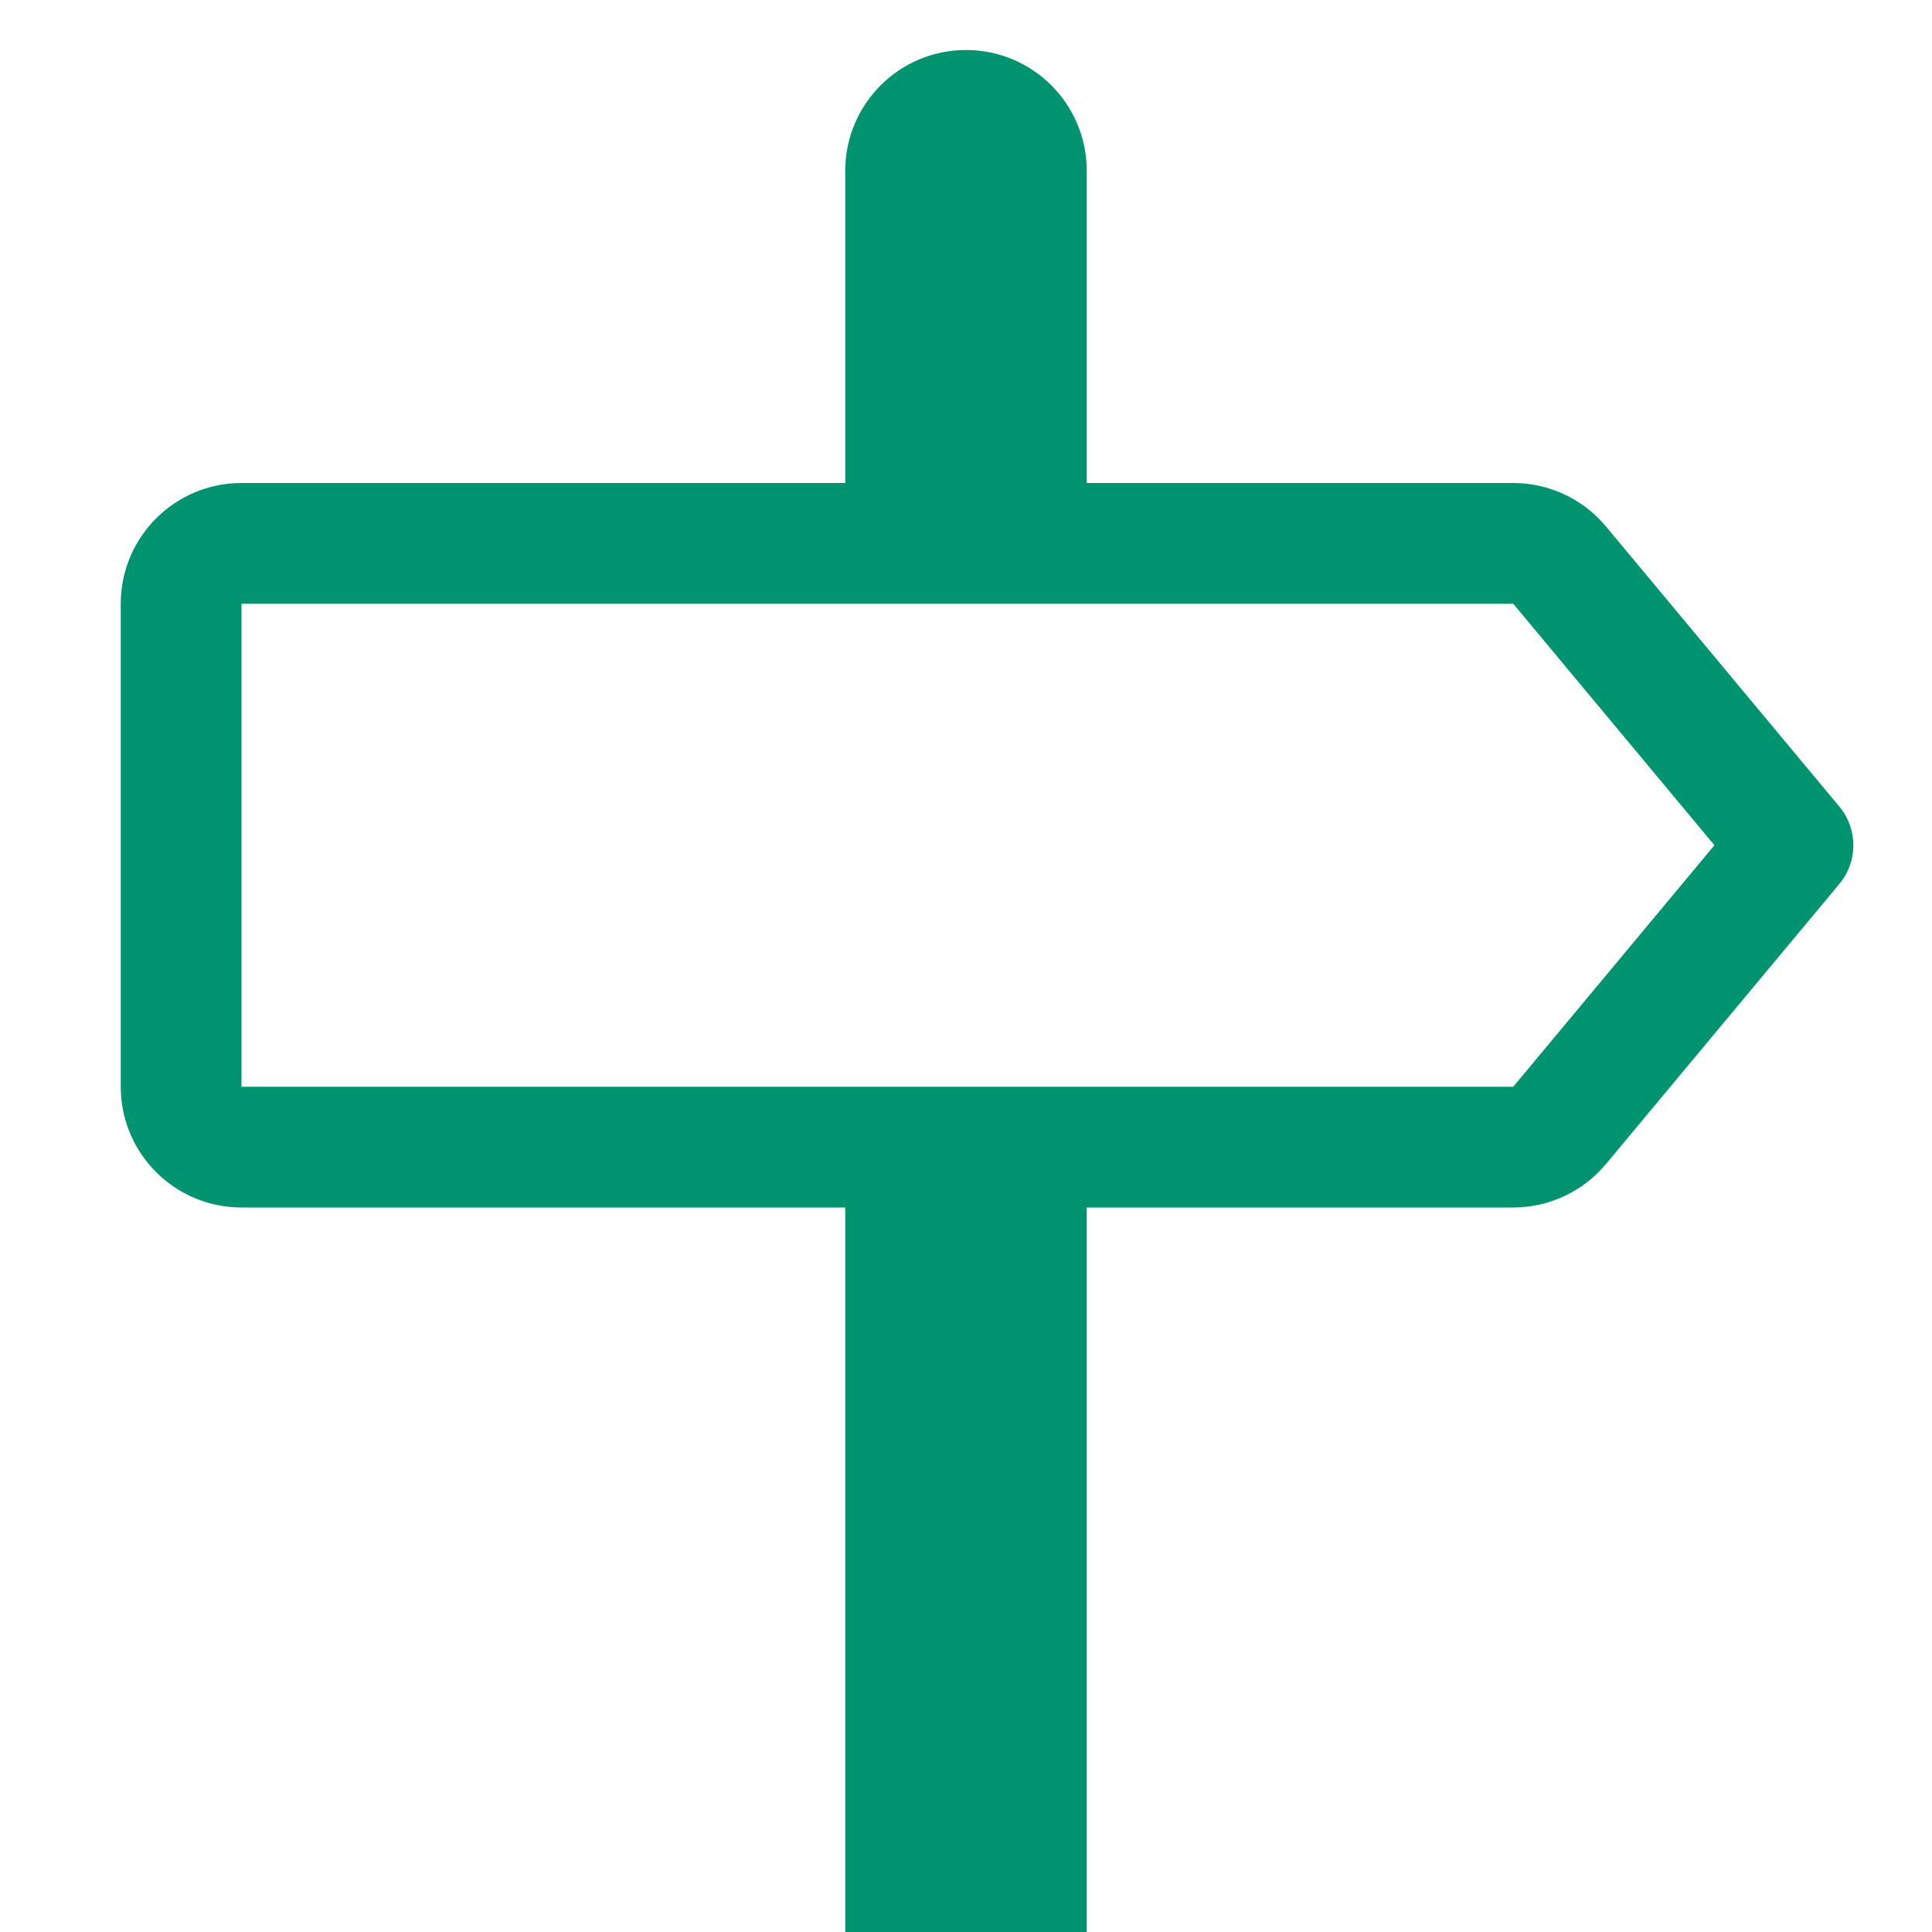
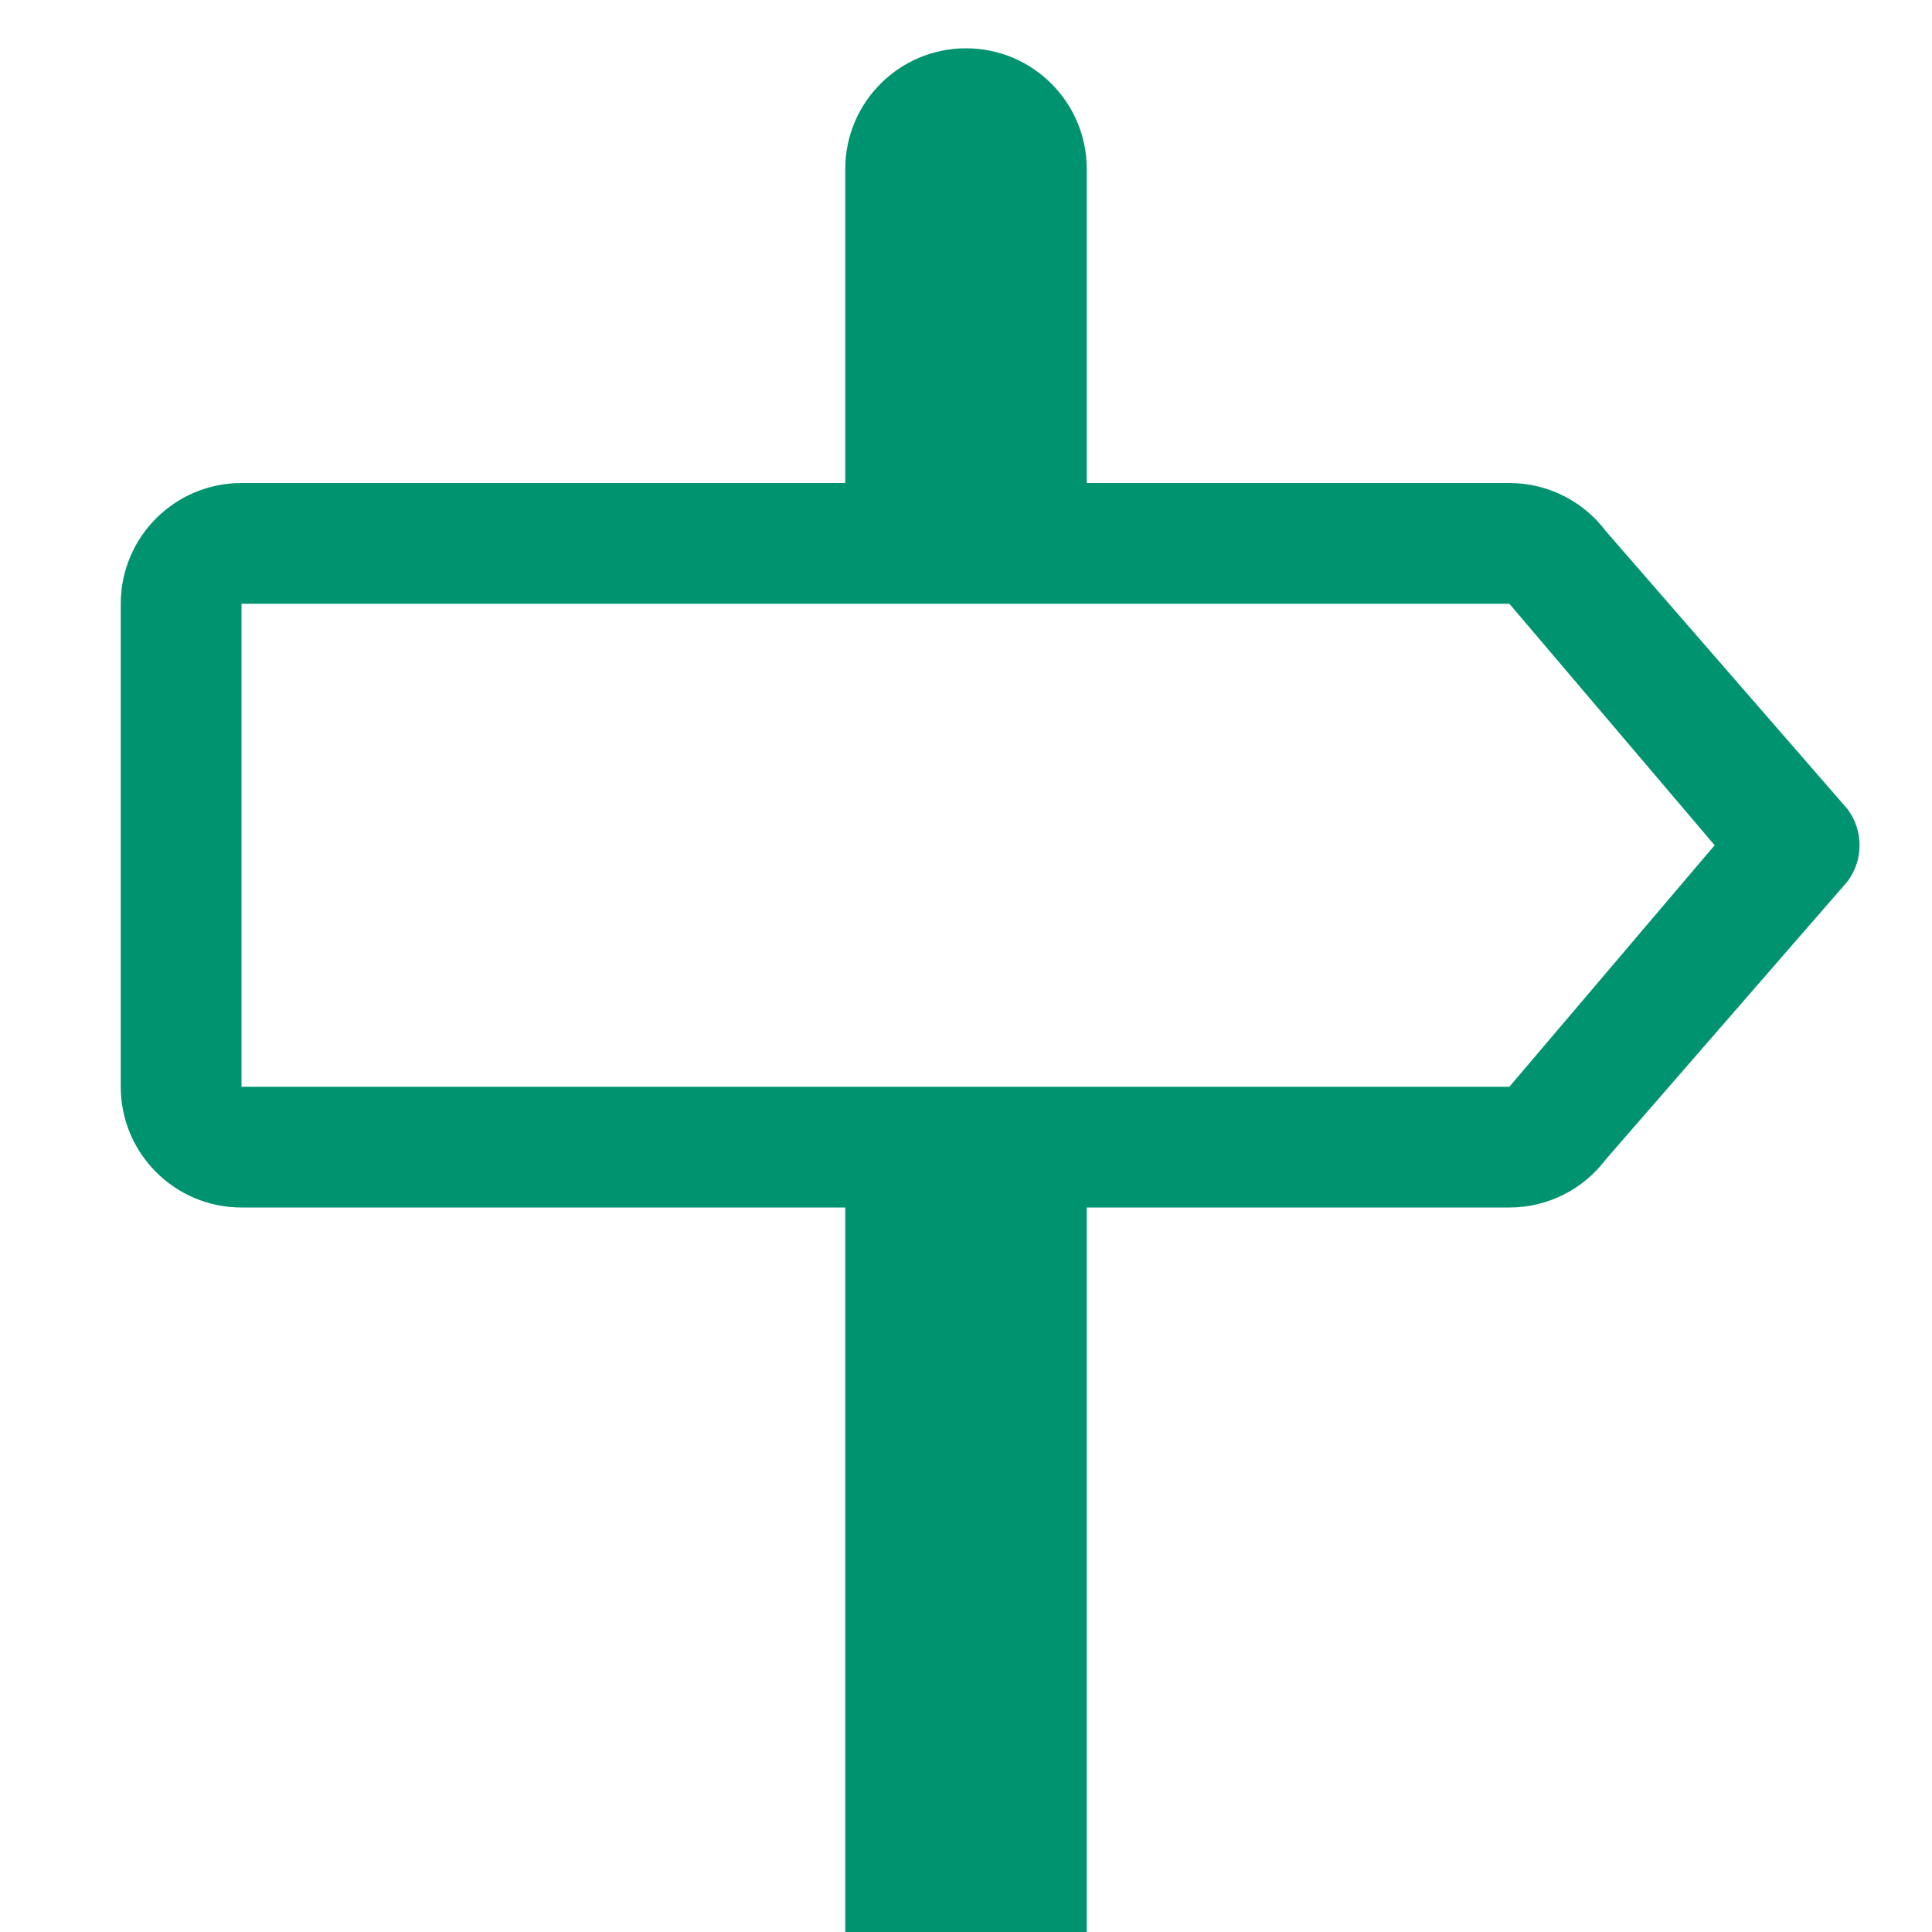
- <svg xmlns="http://www.w3.org/2000/svg" width="16px" height="16px" fill="#00936f" viewBox="0 0 16 16">
-   <path d="M7 1.414V4H2a1 1 0 0 0-1 1v4a1 1 0 0 0 1 1h5v6h2v-6h3.532a1 1 0 0 0 .768-.36l1.933-2.32a.5.5 0 0 0 0-.64L13.3 4.36a1 1 0 0 0-.768-.36H9V1.414a1 1 0 0 0-2 0M12.532 5l1.666 2-1.666 2H2V5z" />
+ <svg xmlns="http://www.w3.org/2000/svg" fill="#00936f" viewBox="0 0 16 16">
+   <path d="M7 1.4V4H2a1 1 0 0 0-1 1v4a1 1 0 0 0 1 1h5v6h2v-6h3.5a1 1 0 0 0 .8-.4l2-2.3a.5.5 0 0 0 0-.6l-2-2.3a1 1 0 0 0-.8-.4H9V1.4a1 1 0 0 0-2 0M12.5 5l1.7 2-1.7 2H2V5z" />
</svg>
